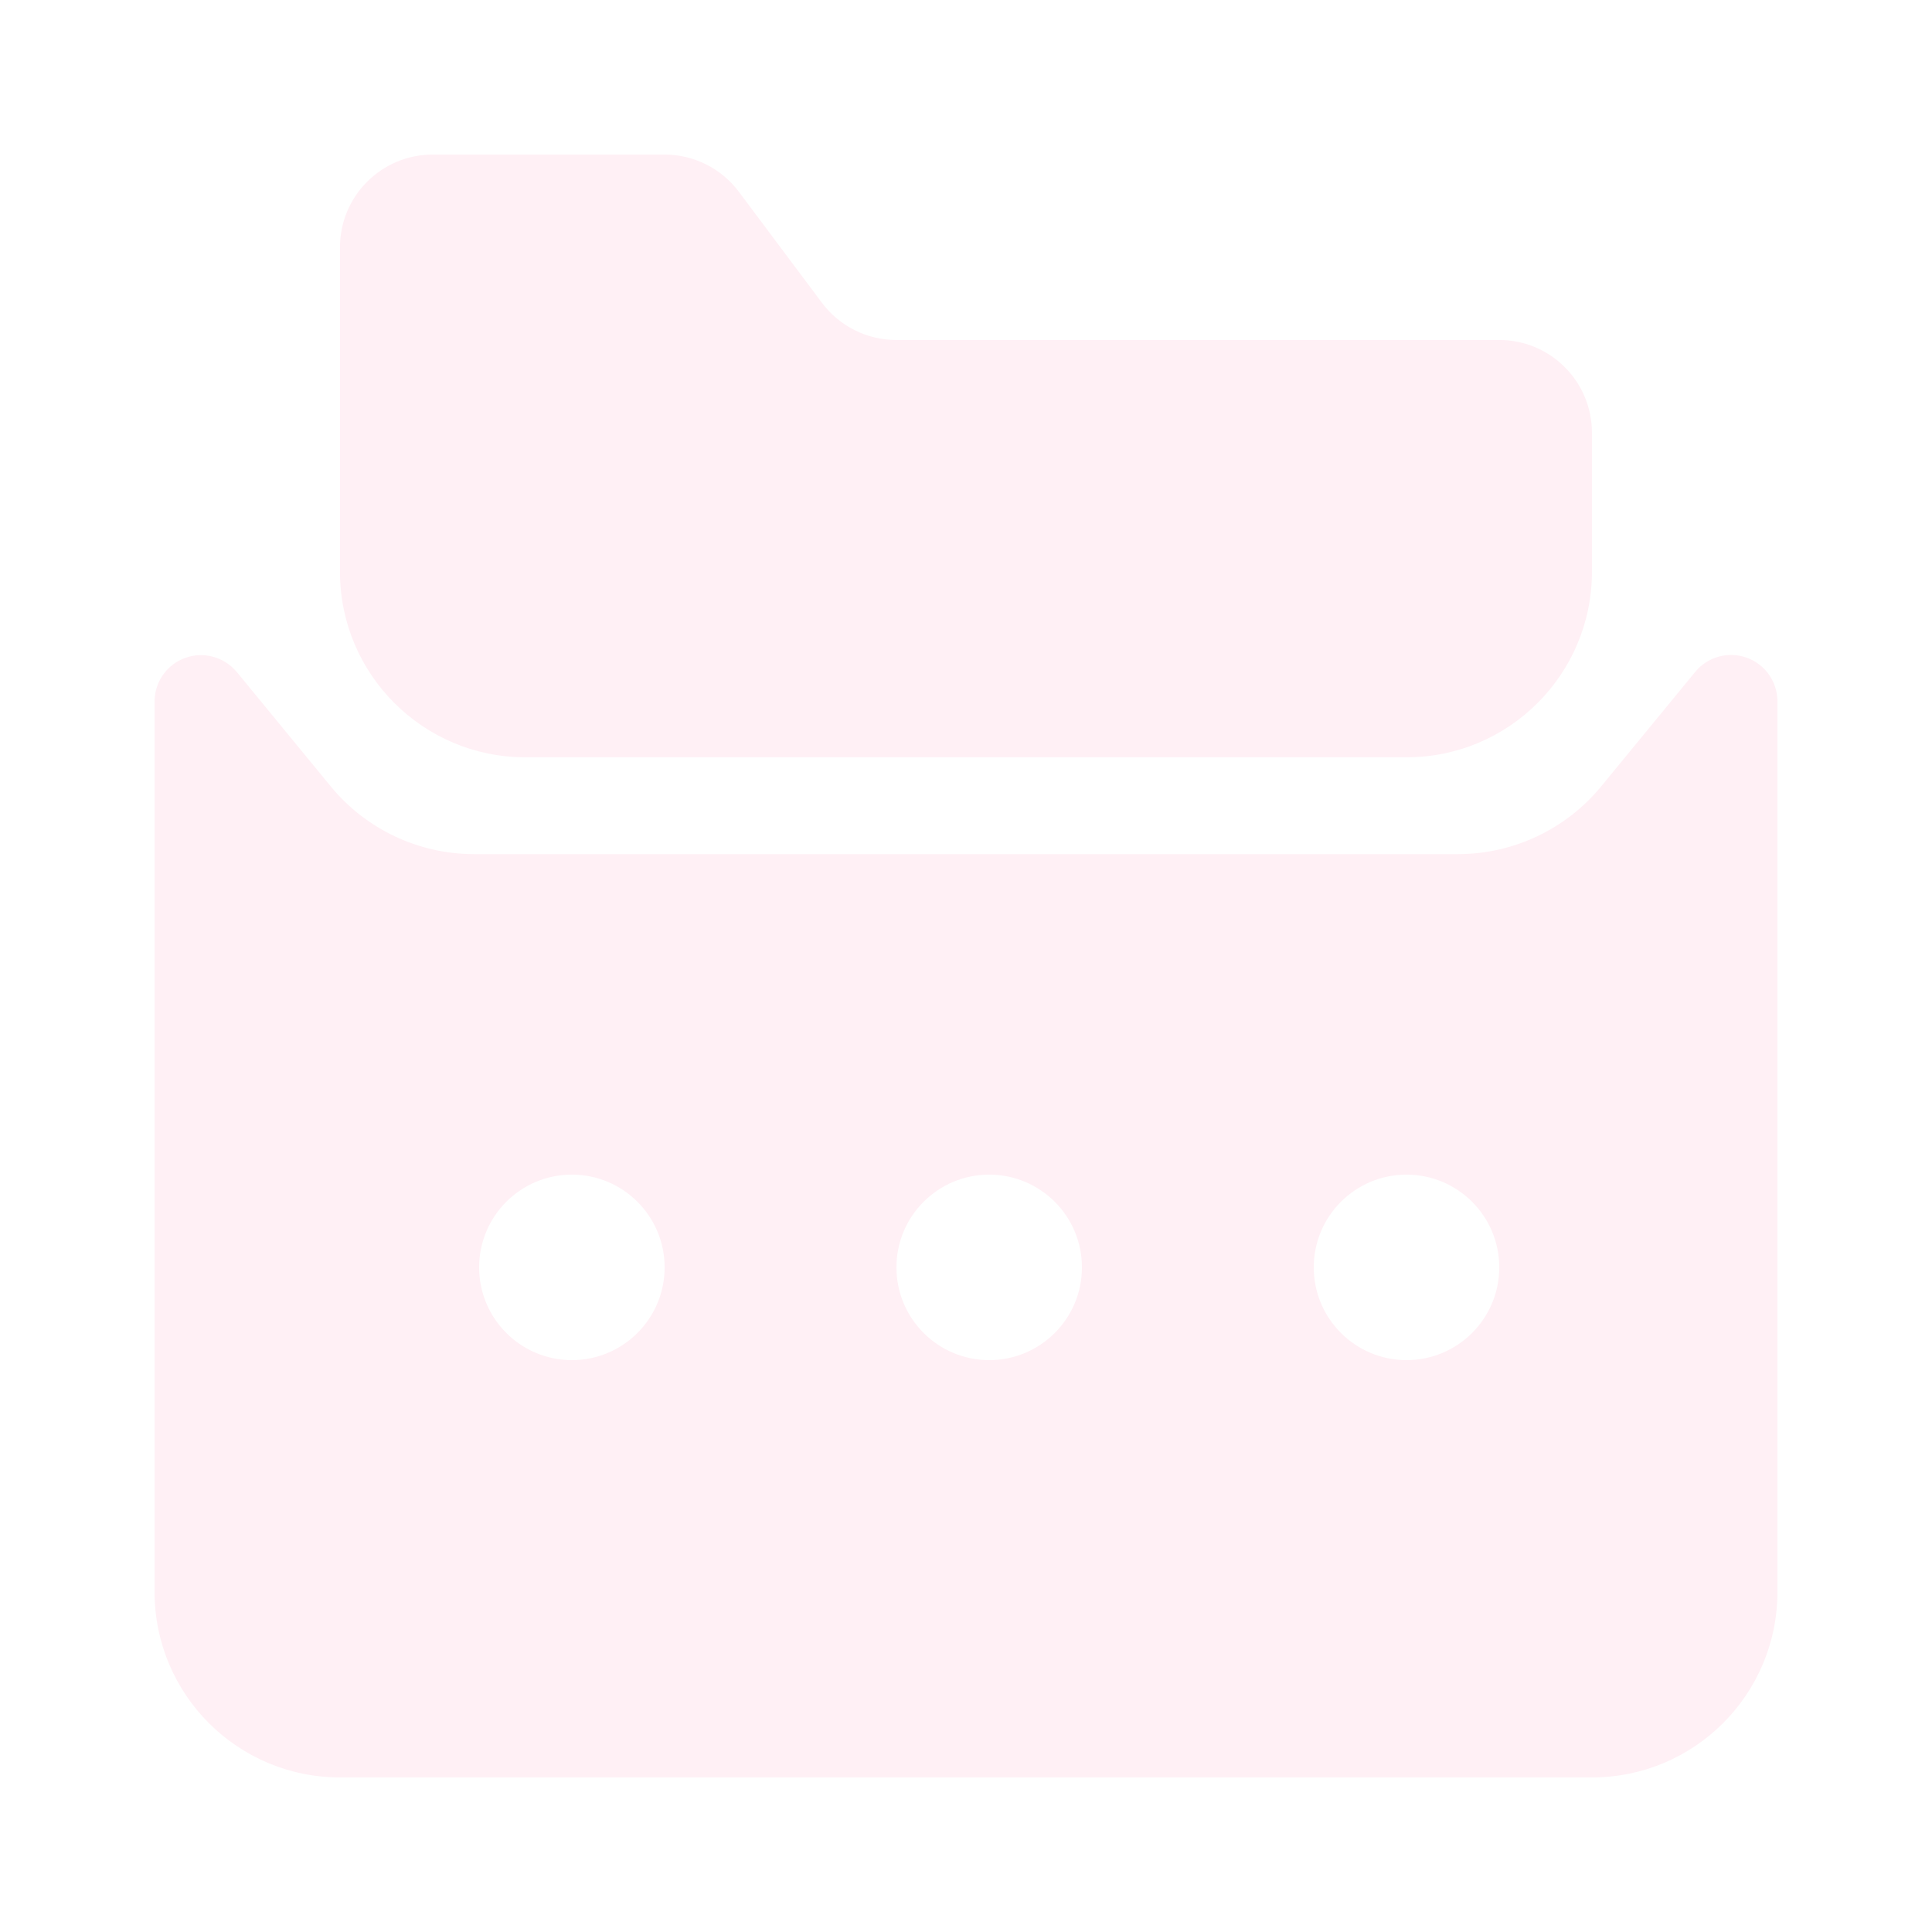
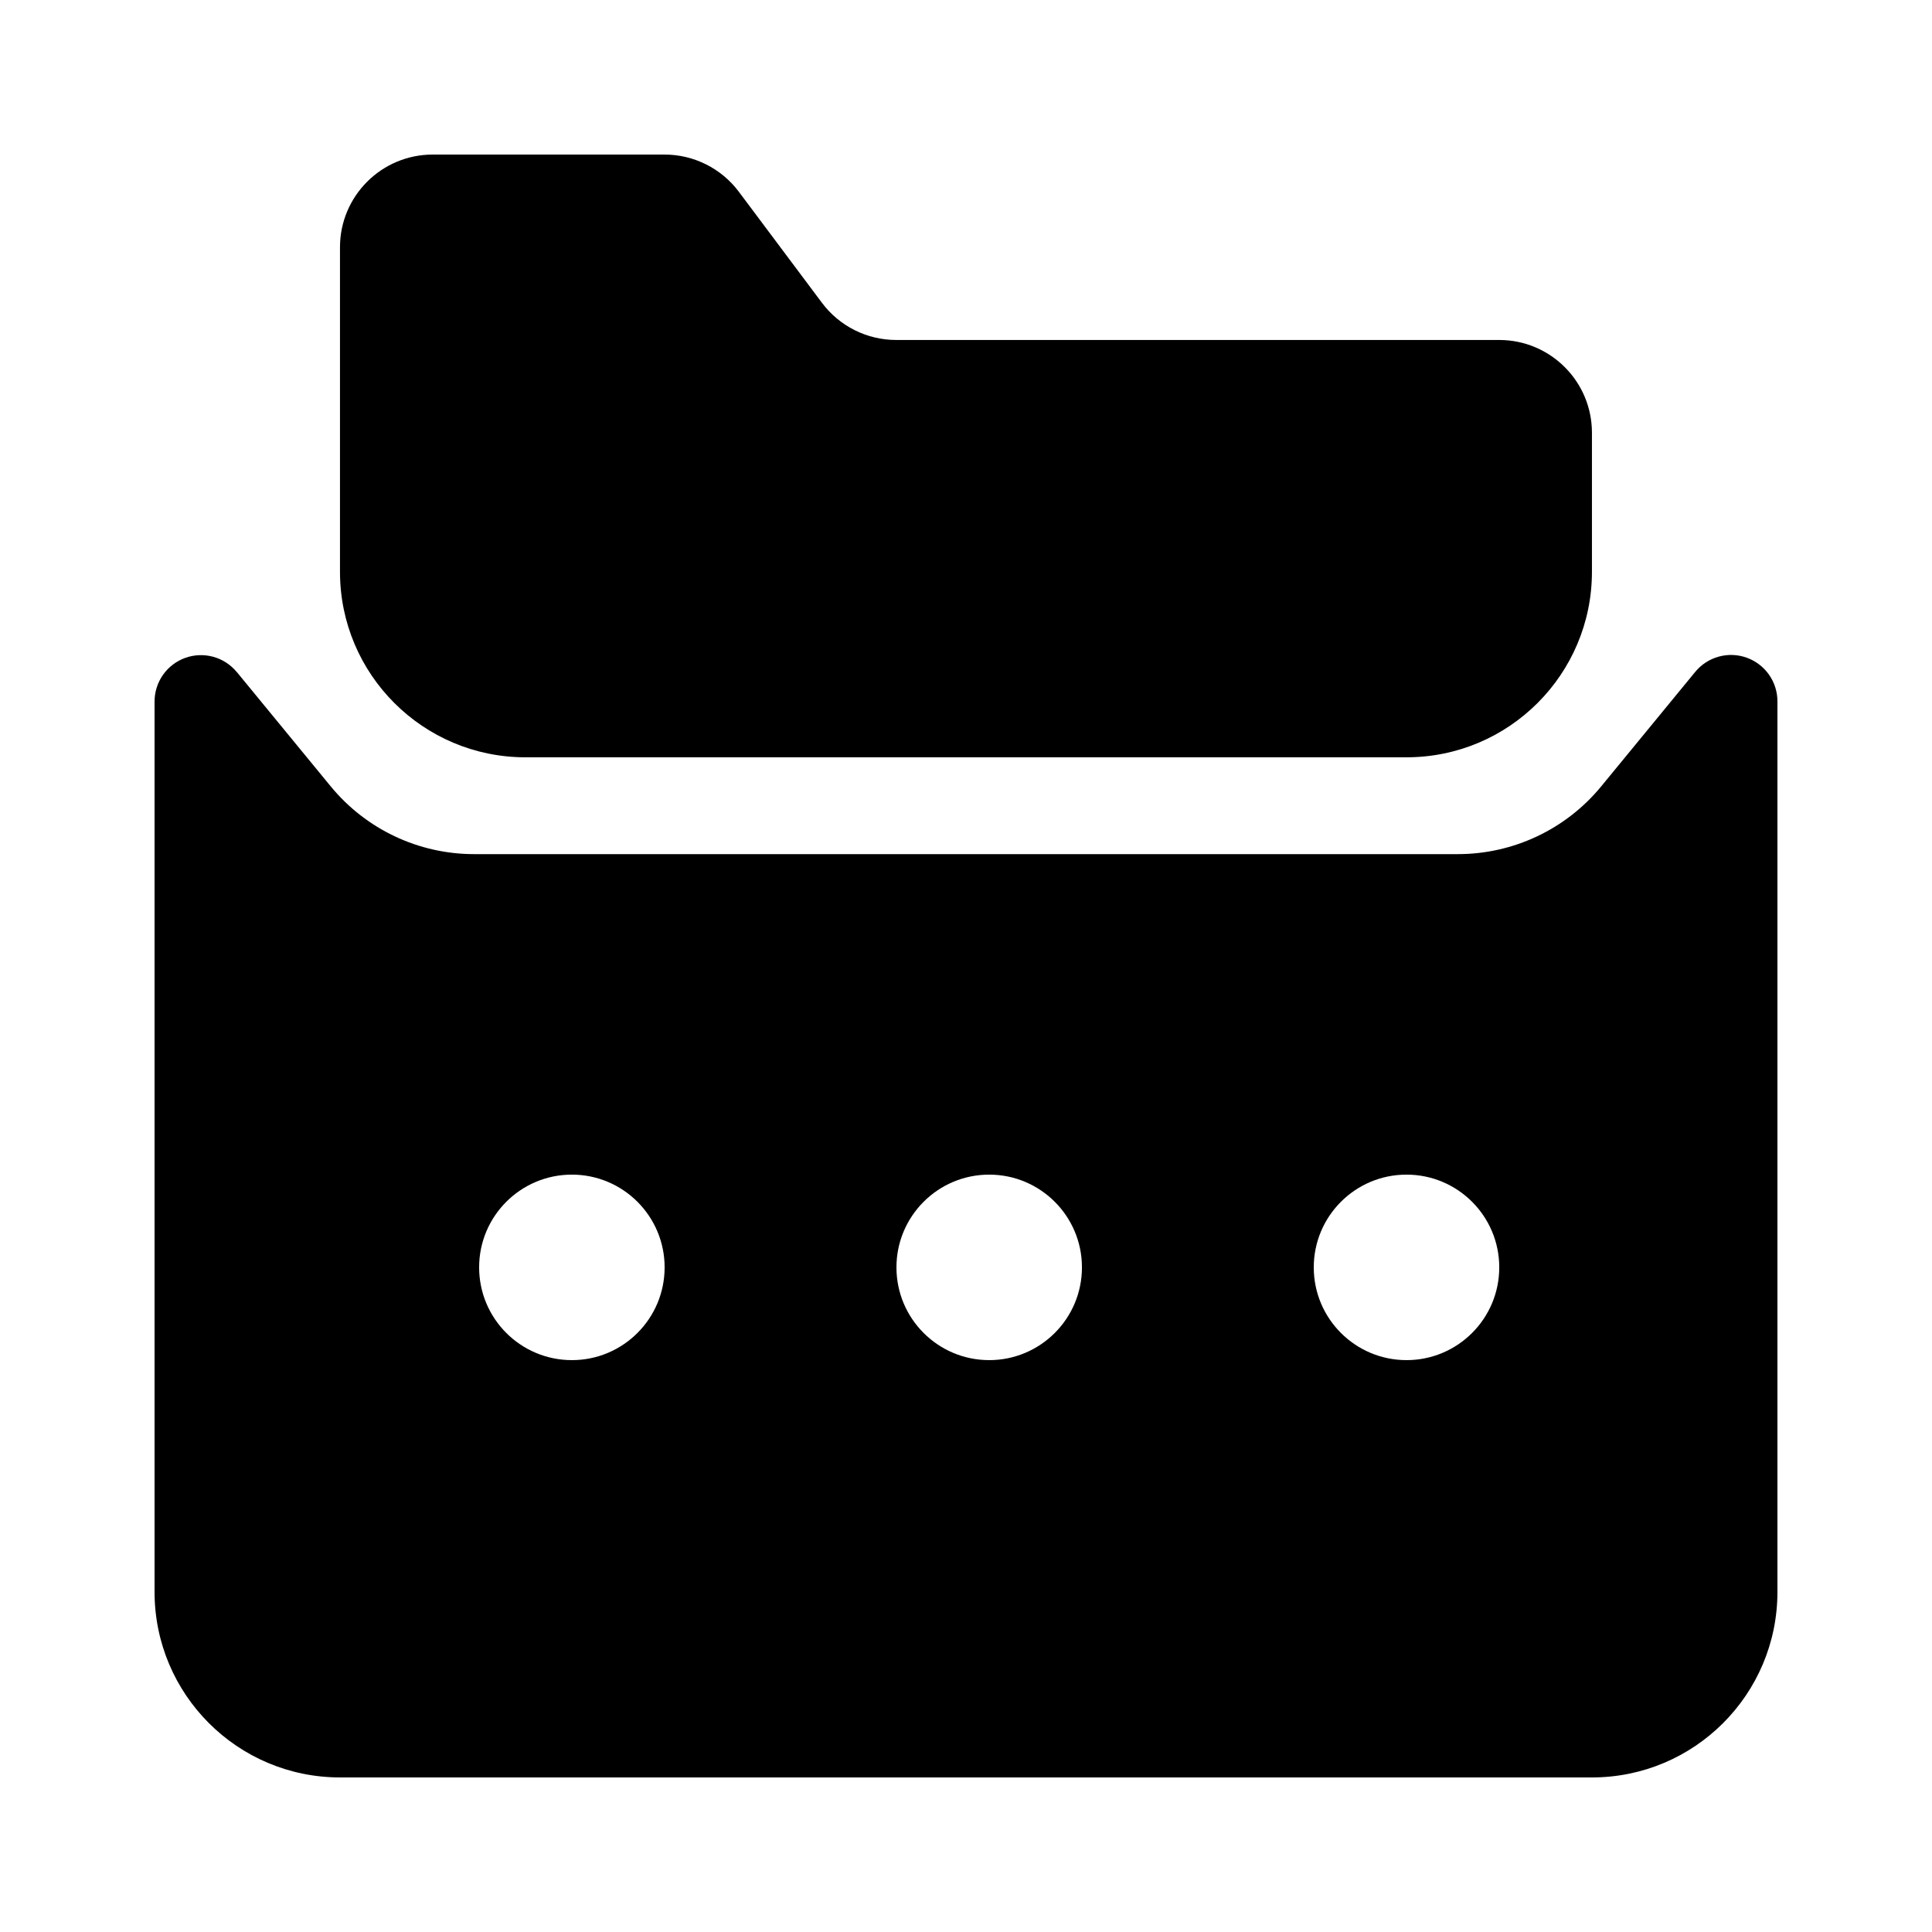
<svg xmlns="http://www.w3.org/2000/svg" class="icon" width="200px" height="200.00px" viewBox="0 0 1024 1024" version="1.1">
-   <path fill="#FFF0F5" d="M125.455 356.116l49.843 60.682a98.319 98.319 0 0 0 75.94 35.907h521.487a98.304 98.304 0 0 0 75.94-35.907l49.838-60.682a24.586 24.586 0 0 1 43.576 15.667v472.013c-0.02 54.287-44.032 98.284-98.319 98.284H180.198C125.916 942.06 81.92 898.048 81.92 843.761V371.784a24.586 24.586 0 0 1 43.535-15.626v-0.041zM229.376 81.92h122.834a49.234 49.234 0 0 1 39.373 19.686l44.088 58.911a49.167 49.167 0 0 0 39.337 19.681H794.624c27.131 0 49.137 22.011 49.137 49.178v73.728c-0.02 54.272-44.006 98.263-98.278 98.284H278.518c-54.282 0-98.299-43.996-98.319-98.278V131.062c0-27.136 22.011-49.142 49.178-49.142z m73.728 638.976a49.157 49.157 0 1 0 0-98.319 49.157 49.157 0 0 0 0 98.314z m221.189 0a49.157 49.157 0 1 0 0-98.319 49.157 49.157 0 0 0 0 98.314z m221.184 0a49.157 49.157 0 1 0 0-98.319 49.157 49.157 0 0 0 0 98.314z" />
+   <path fill="currentColor" d="M125.455 356.116l49.843 60.682a98.319 98.319 0 0 0 75.94 35.907h521.487a98.304 98.304 0 0 0 75.94-35.907l49.838-60.682a24.586 24.586 0 0 1 43.576 15.667v472.013c-0.02 54.287-44.032 98.284-98.319 98.284H180.198C125.916 942.06 81.92 898.048 81.92 843.761V371.784a24.586 24.586 0 0 1 43.535-15.626v-0.041zM229.376 81.92h122.834a49.234 49.234 0 0 1 39.373 19.686l44.088 58.911a49.167 49.167 0 0 0 39.337 19.681H794.624c27.131 0 49.137 22.011 49.137 49.178v73.728c-0.02 54.272-44.006 98.263-98.278 98.284H278.518c-54.282 0-98.299-43.996-98.319-98.278V131.062c0-27.136 22.011-49.142 49.178-49.142z m73.728 638.976a49.157 49.157 0 1 0 0-98.319 49.157 49.157 0 0 0 0 98.314z m221.189 0a49.157 49.157 0 1 0 0-98.319 49.157 49.157 0 0 0 0 98.314z m221.184 0a49.157 49.157 0 1 0 0-98.319 49.157 49.157 0 0 0 0 98.314z" />
</svg>
